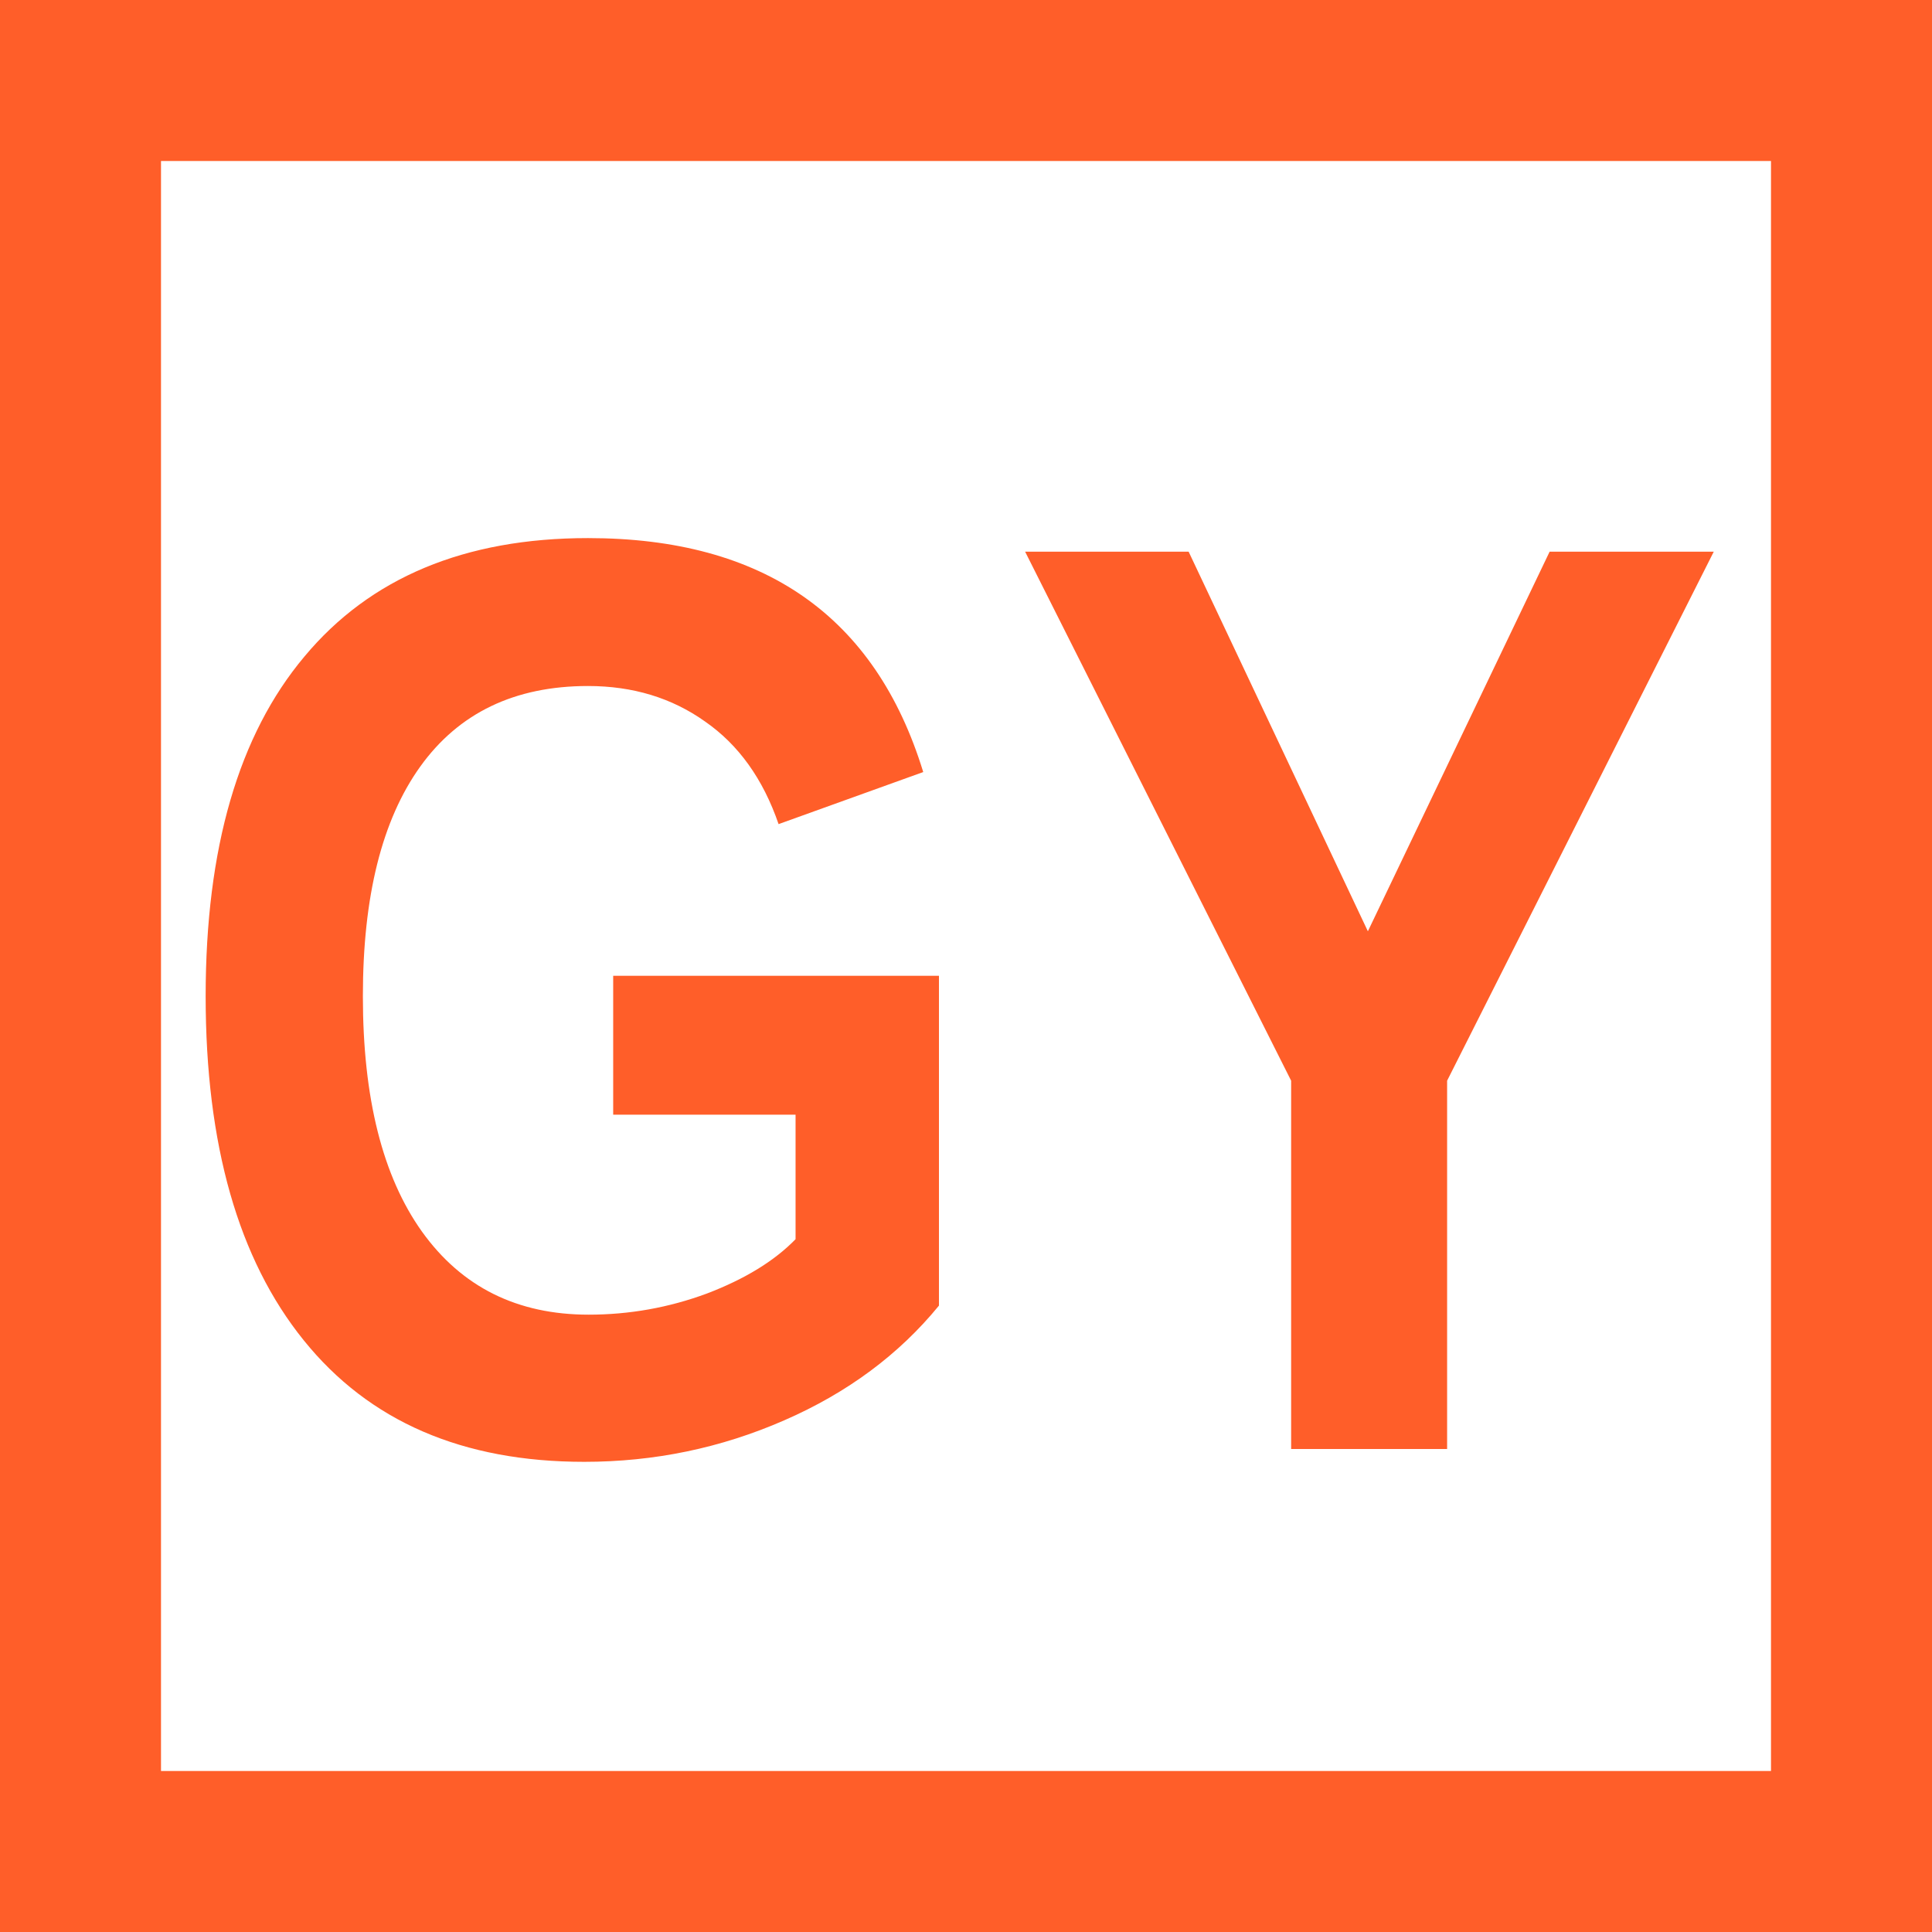
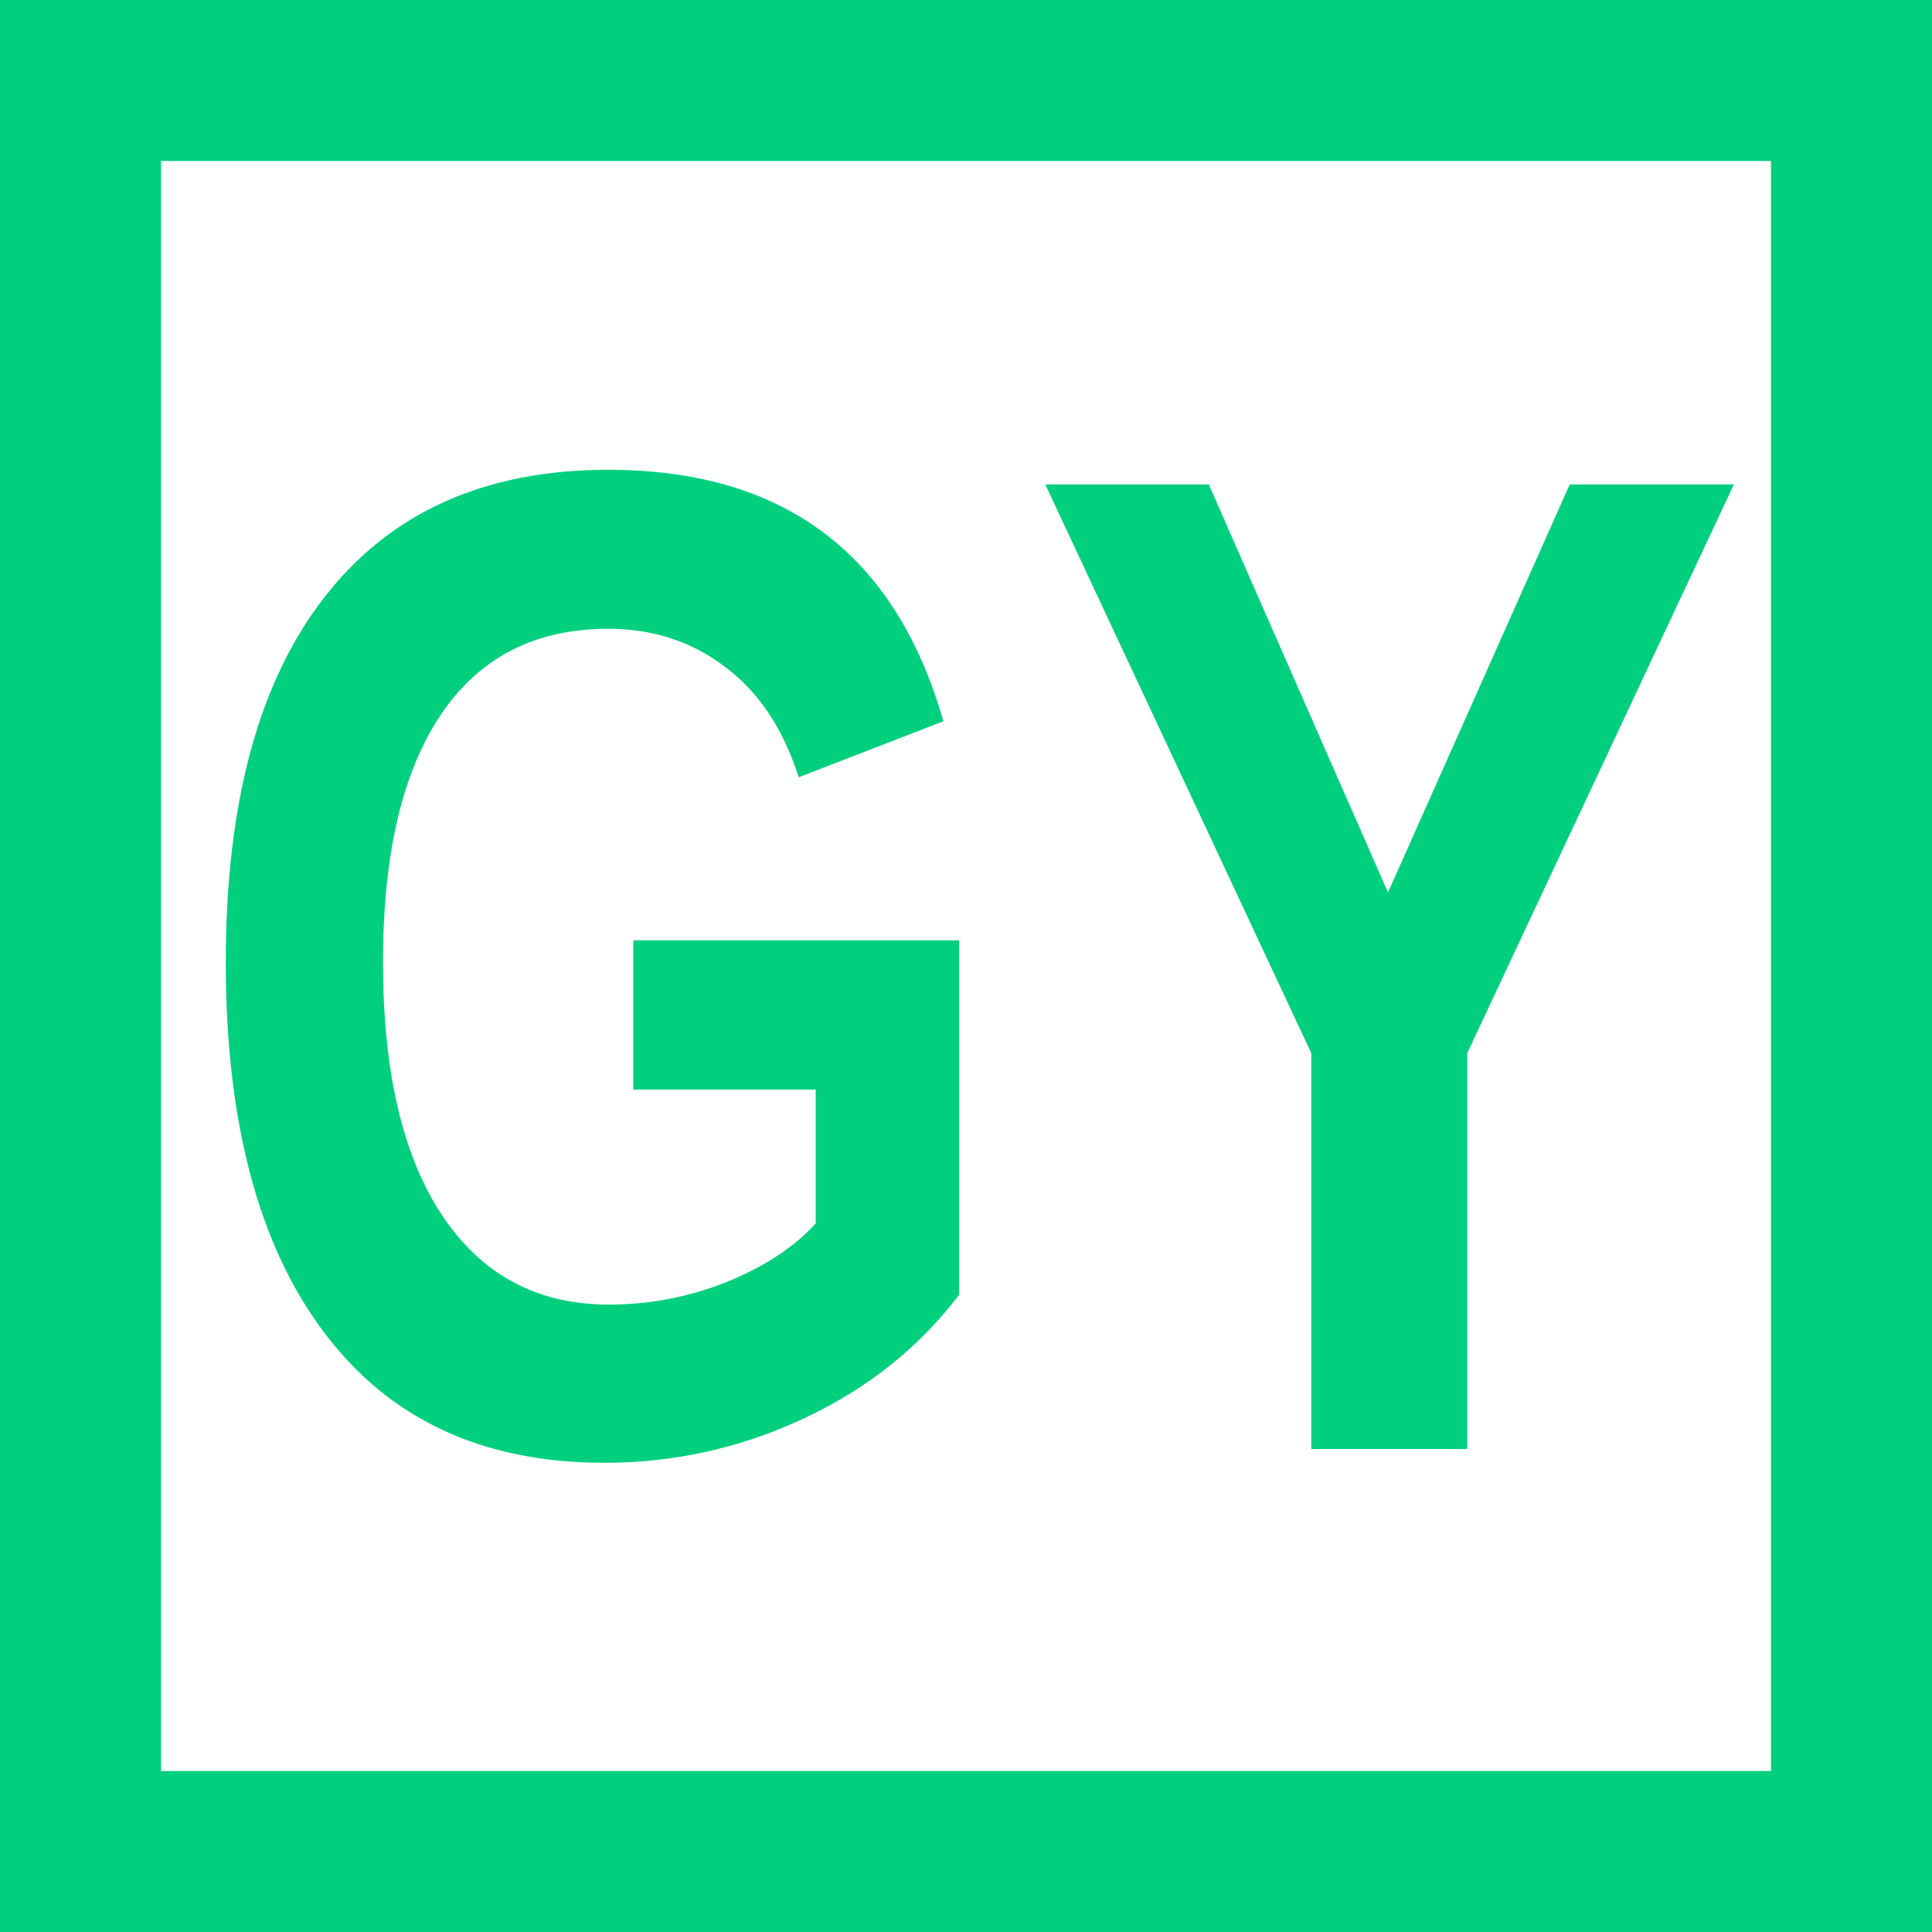
- <svg xmlns="http://www.w3.org/2000/svg" version="1.1" id="Layer_1" x="0px" y="0px" viewBox="0 0 48 48" style="enable-background:new 0 0 48 48;" xml:space="preserve">
-   <style type="text/css">
- 	.st0{fill:none;}
- 	.st1{fill:#ff5e29;}                                                                                                                                                                                                                                                                                                                                                               
- 	.st2{font-family:'Arial';}
- 	.st3{font-size:27px;font-weight:600;}
- 	.st4{fill:none;stroke:#ff5e29;stroke-width:4;stroke-miterlimit:10;}
- </style>
-   <text transform="matrix(1 0 0 1.2 4 36)" class="st1 st2 st3">GY</text>
+ <svg xmlns="http://www.w3.org/2000/svg" viewBox="0 0 48 48">
+   <style type="text/css">.st1{fill:#00d07e}.st3{font-family:'Arial';font-size:27px;font-weight:600}.st4{fill:none;stroke:#00d07e;stroke-width:4}</style>
+   <text transform="matrix(1 0 0 1.29 4.5 36)" class="st1 st3">GY</text>
  <rect x="2" y="2" class="st4" width="44" height="44" />
</svg>
